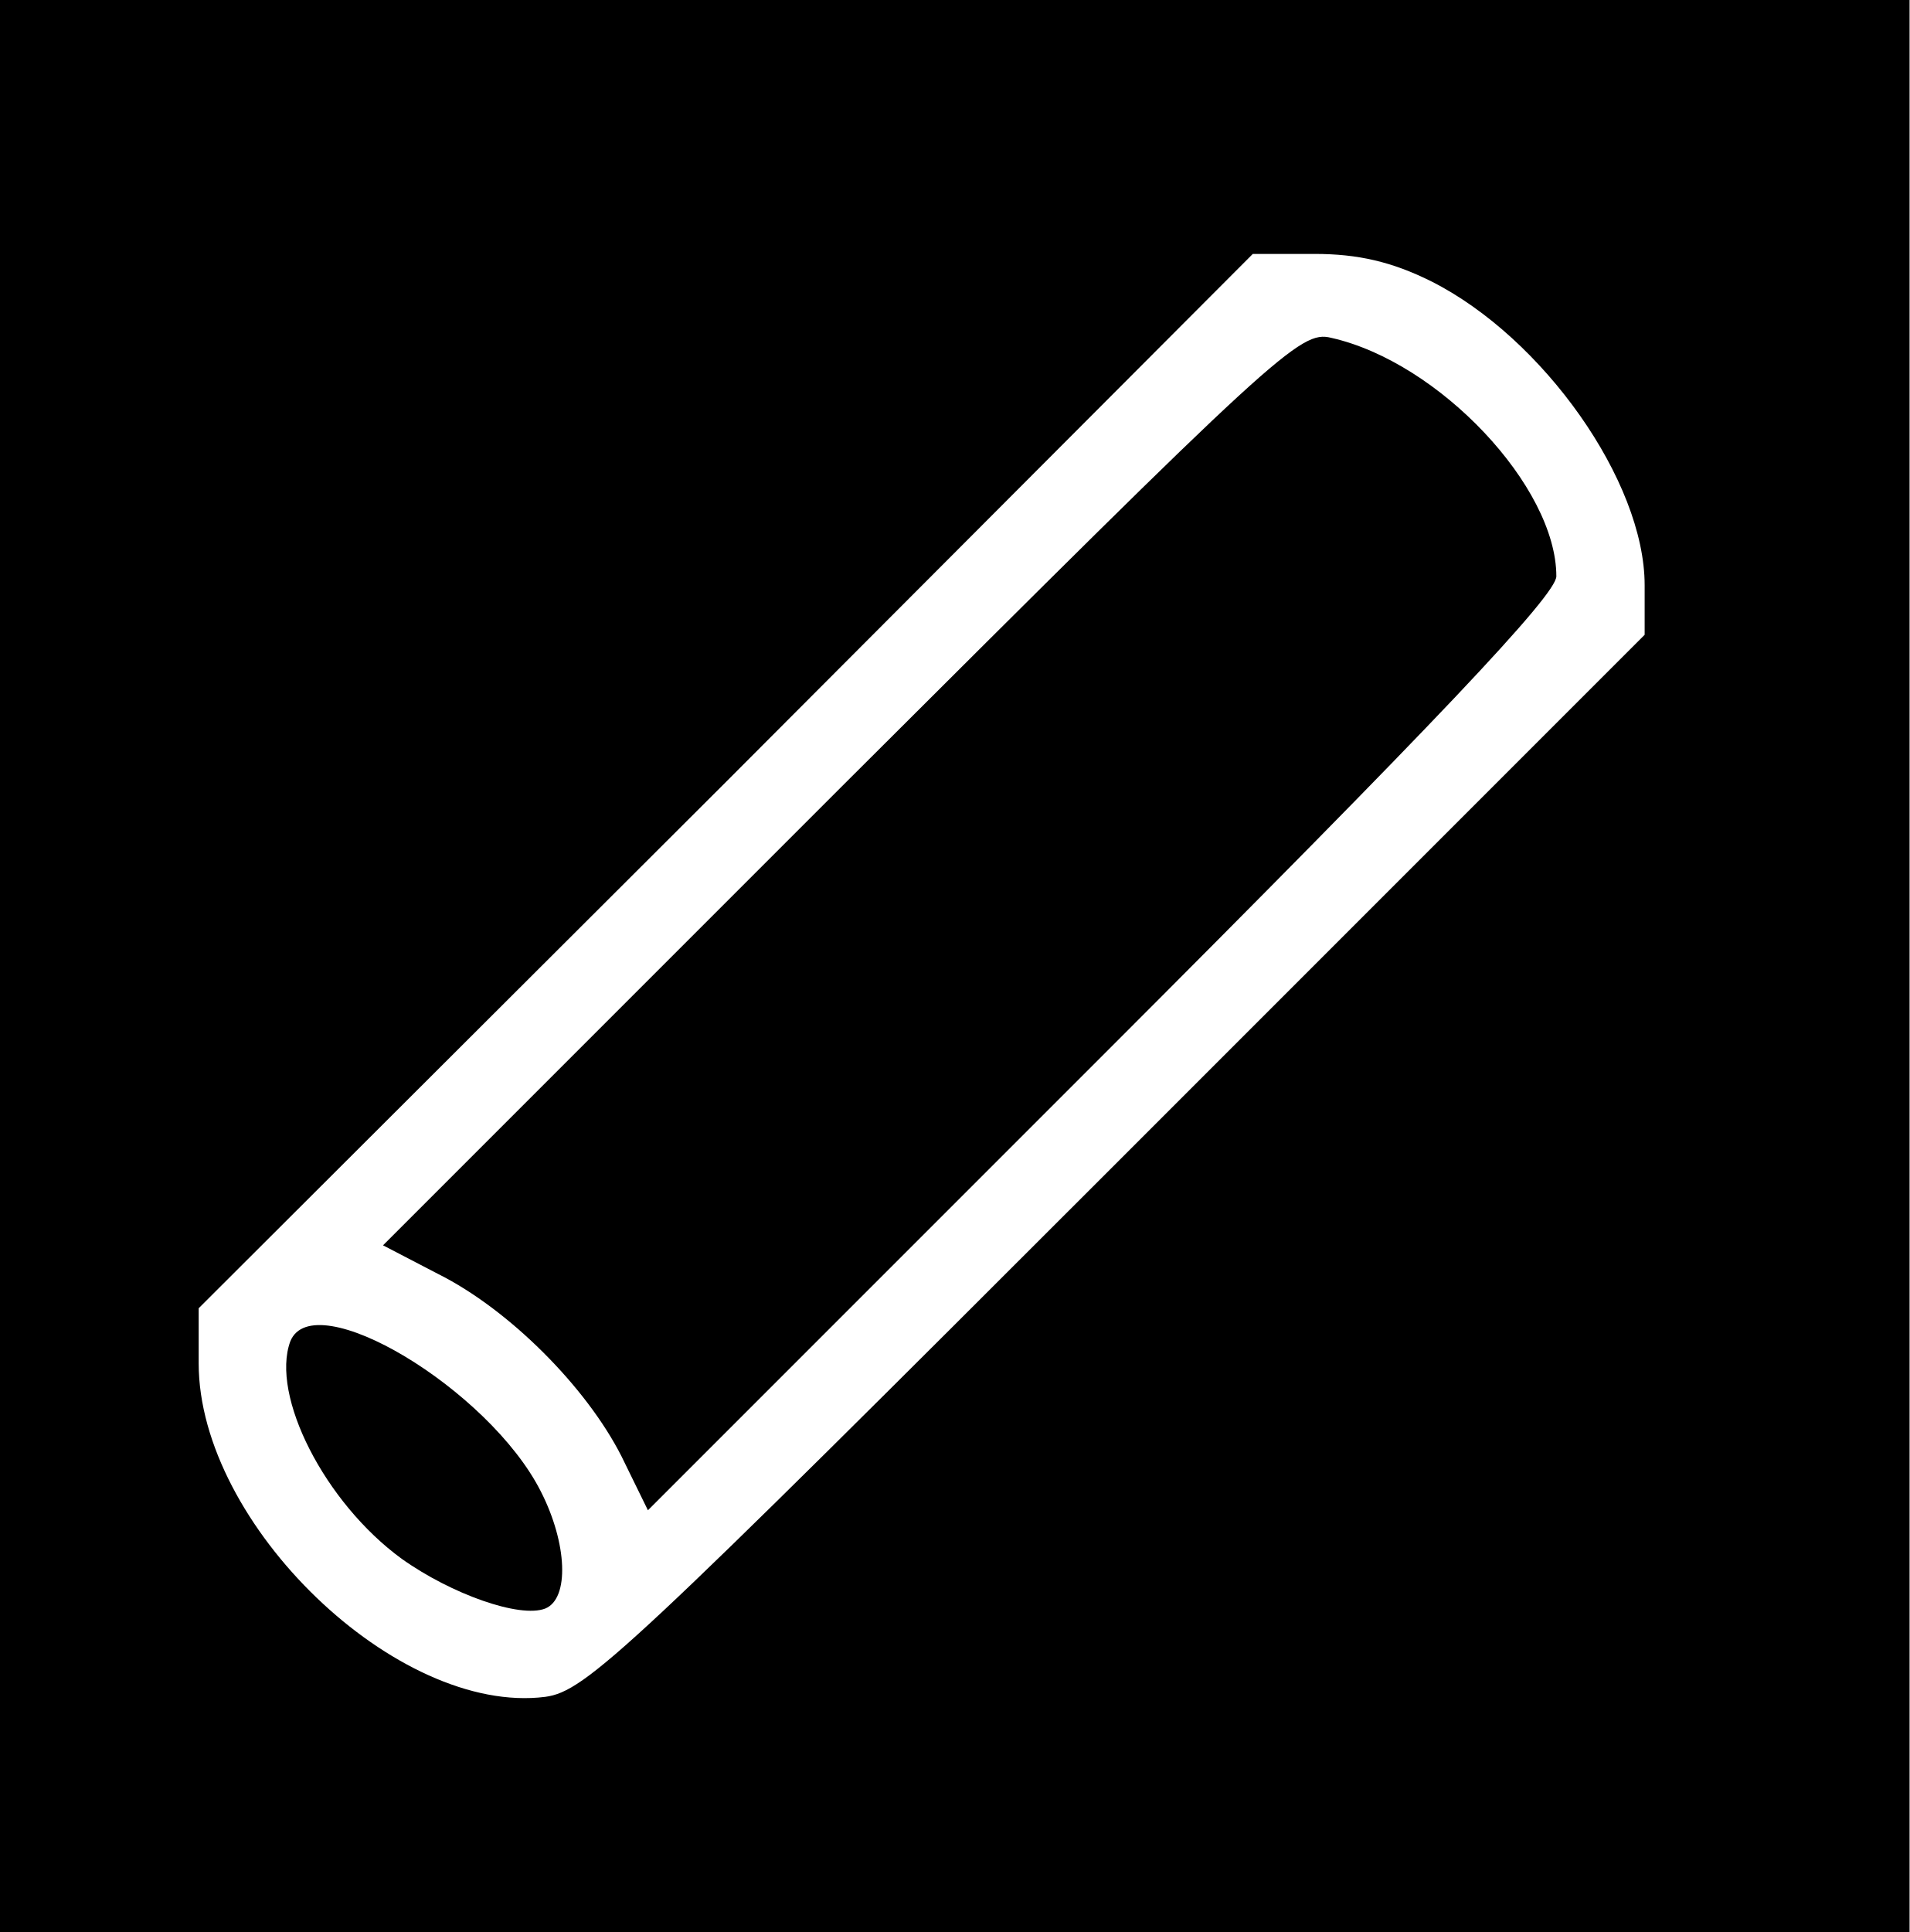
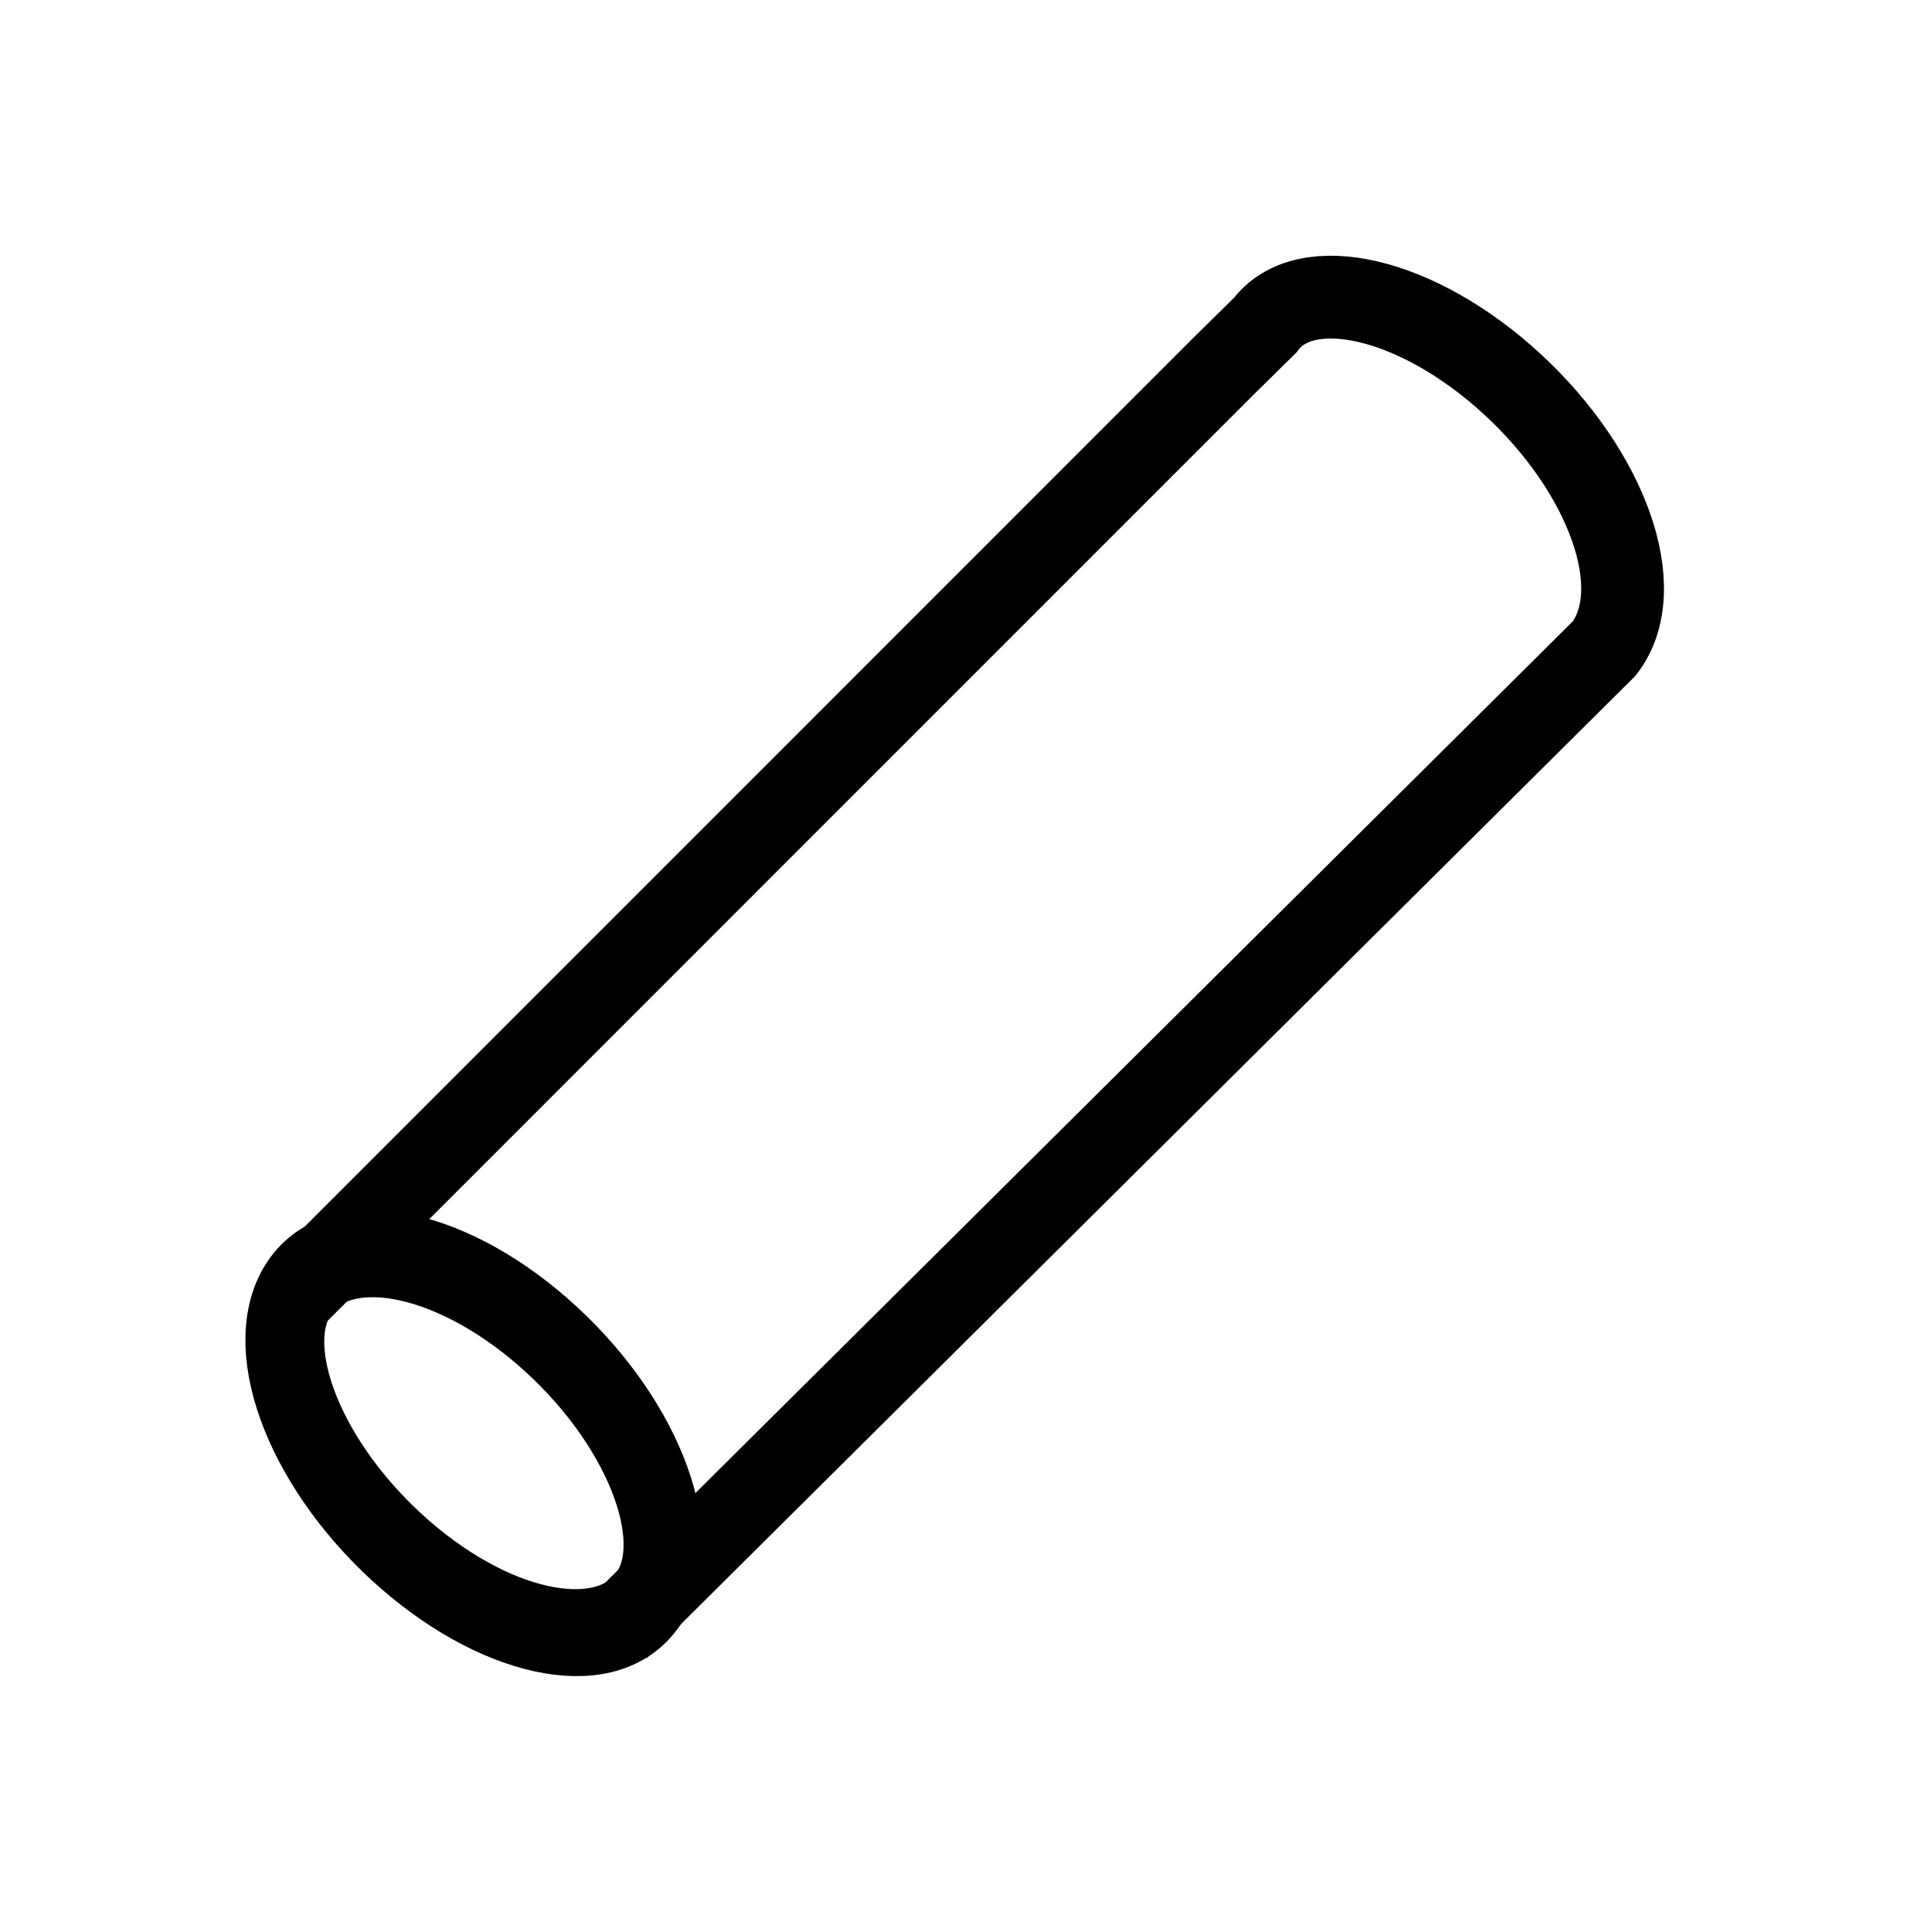
- <svg xmlns="http://www.w3.org/2000/svg" version="1.0" width="173pt" height="175pt" viewBox="0 0 173 175" preserveAspectRatio="xMidYMid meet">
-   <g transform="translate(0,175) scale(0.1,-0.1)" fill="#000000" stroke="none">
-     <path d="M0 875 l0 -875 865 0 865 0 0 875 0 875 -865 0 -865 0 0 -875z m1297 620 c101 -51 193 -181 193 -275 l0 -45 -478 -478 c-443 -443 -481 -479 -518 -484 -134 -17 -314 156 -314 302 l0 50 478 477 477 478 56 0 c39 0 70 -7 106 -25z" />
-     <path d="M762 1037 l-415 -415 50 -26 c64 -32 134 -102 166 -165 l24 -49 412 412 c301 301 411 417 411 434 0 81 -106 194 -204 216 -28 7 -49 -13 -444 -407z" />
-     <path d="M263 535 c-18 -49 31 -146 101 -197 45 -32 107 -54 130 -45 22 9 20 59 -4 106 -47 93 -206 188 -227 136z" />
+ <svg xmlns="http://www.w3.org/2000/svg" version="1.0" viewBox="0 0 173 175">
+   <g transform="translate(4.6648,-1.7449)" fill="none" stroke="currentColor">
+     <path transform="matrix(.73555 .67747 -.60132 .79901 0 0)" d="m132 71.863a21.221 11.723 0 0 1-21.221 11.723 21.221 11.723 0 0 1-21.221-11.723 21.221 11.723 0 0 1 21.221-11.723 21.221 11.723 0 0 1 21.221 11.723z" stroke-width="7.519" />
+     <path d="m22.036 119.06 84.122-84.122 3.797-3.738c3.622-4.843 13.767-2.6 22.387 5.34 8.621 7.94 12.453 18.57 8.334 23.94l-89.39 88.797" stroke-width="7.5" />
  </g>
</svg>
